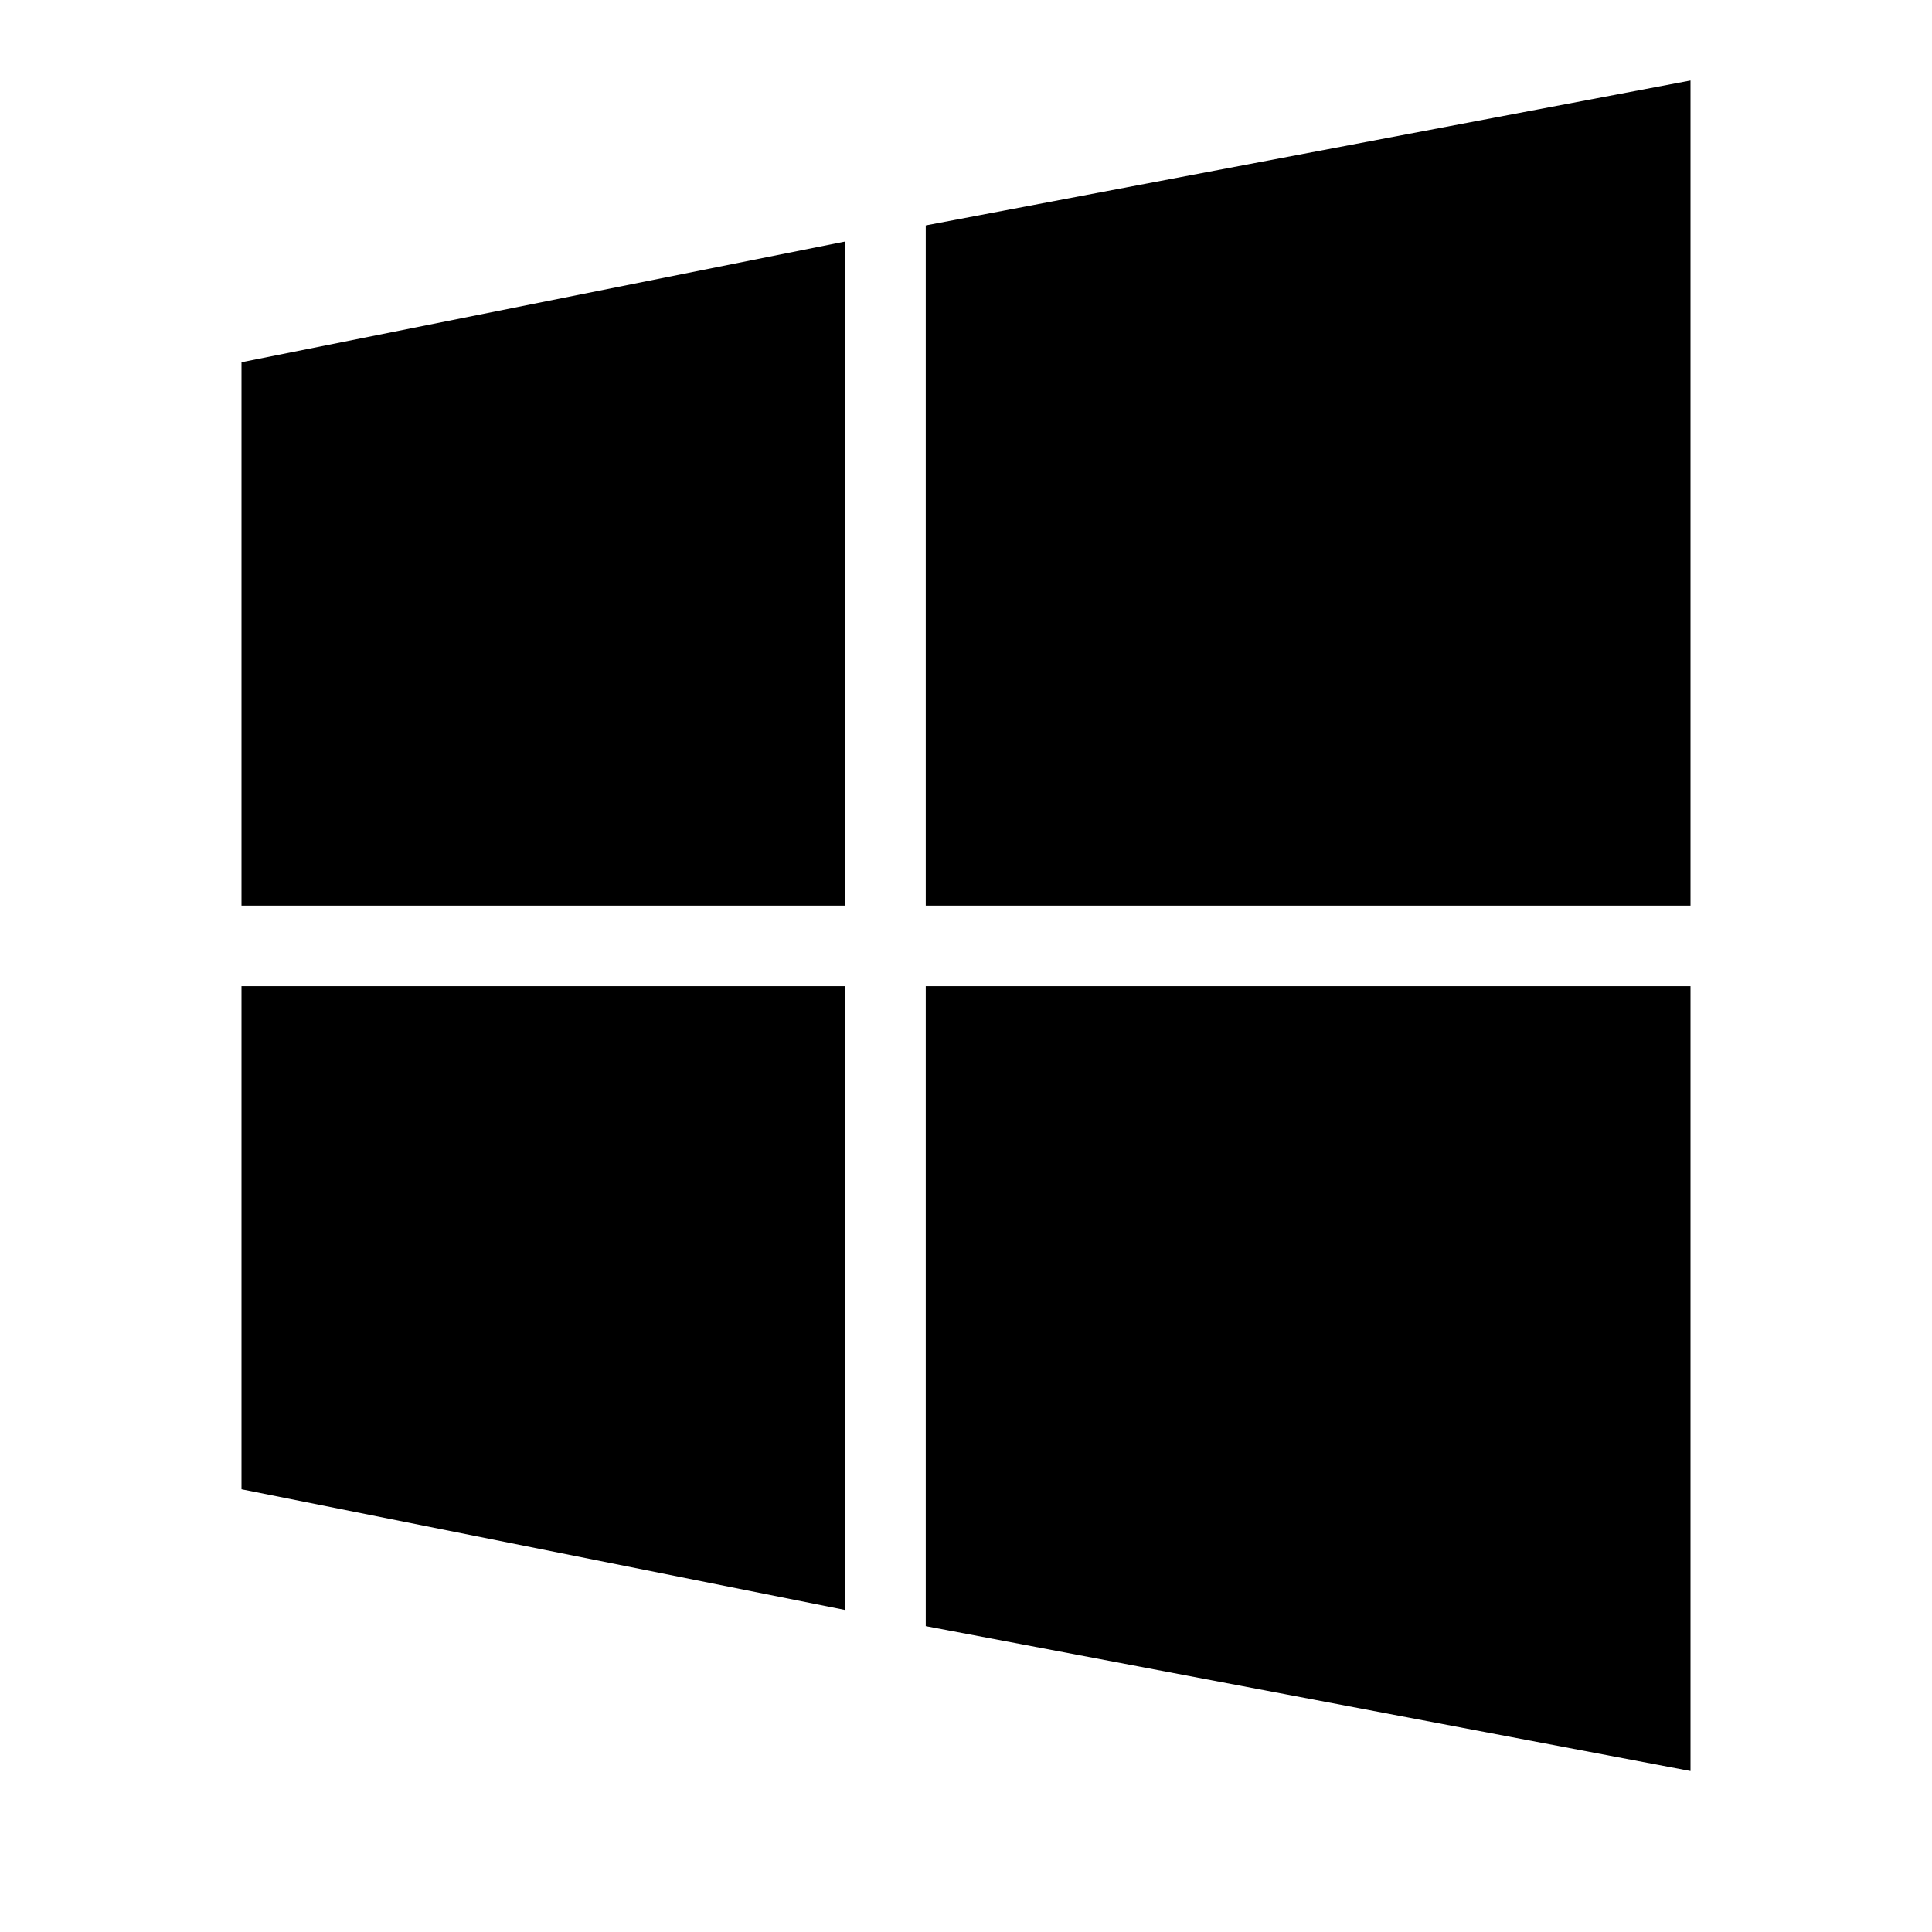
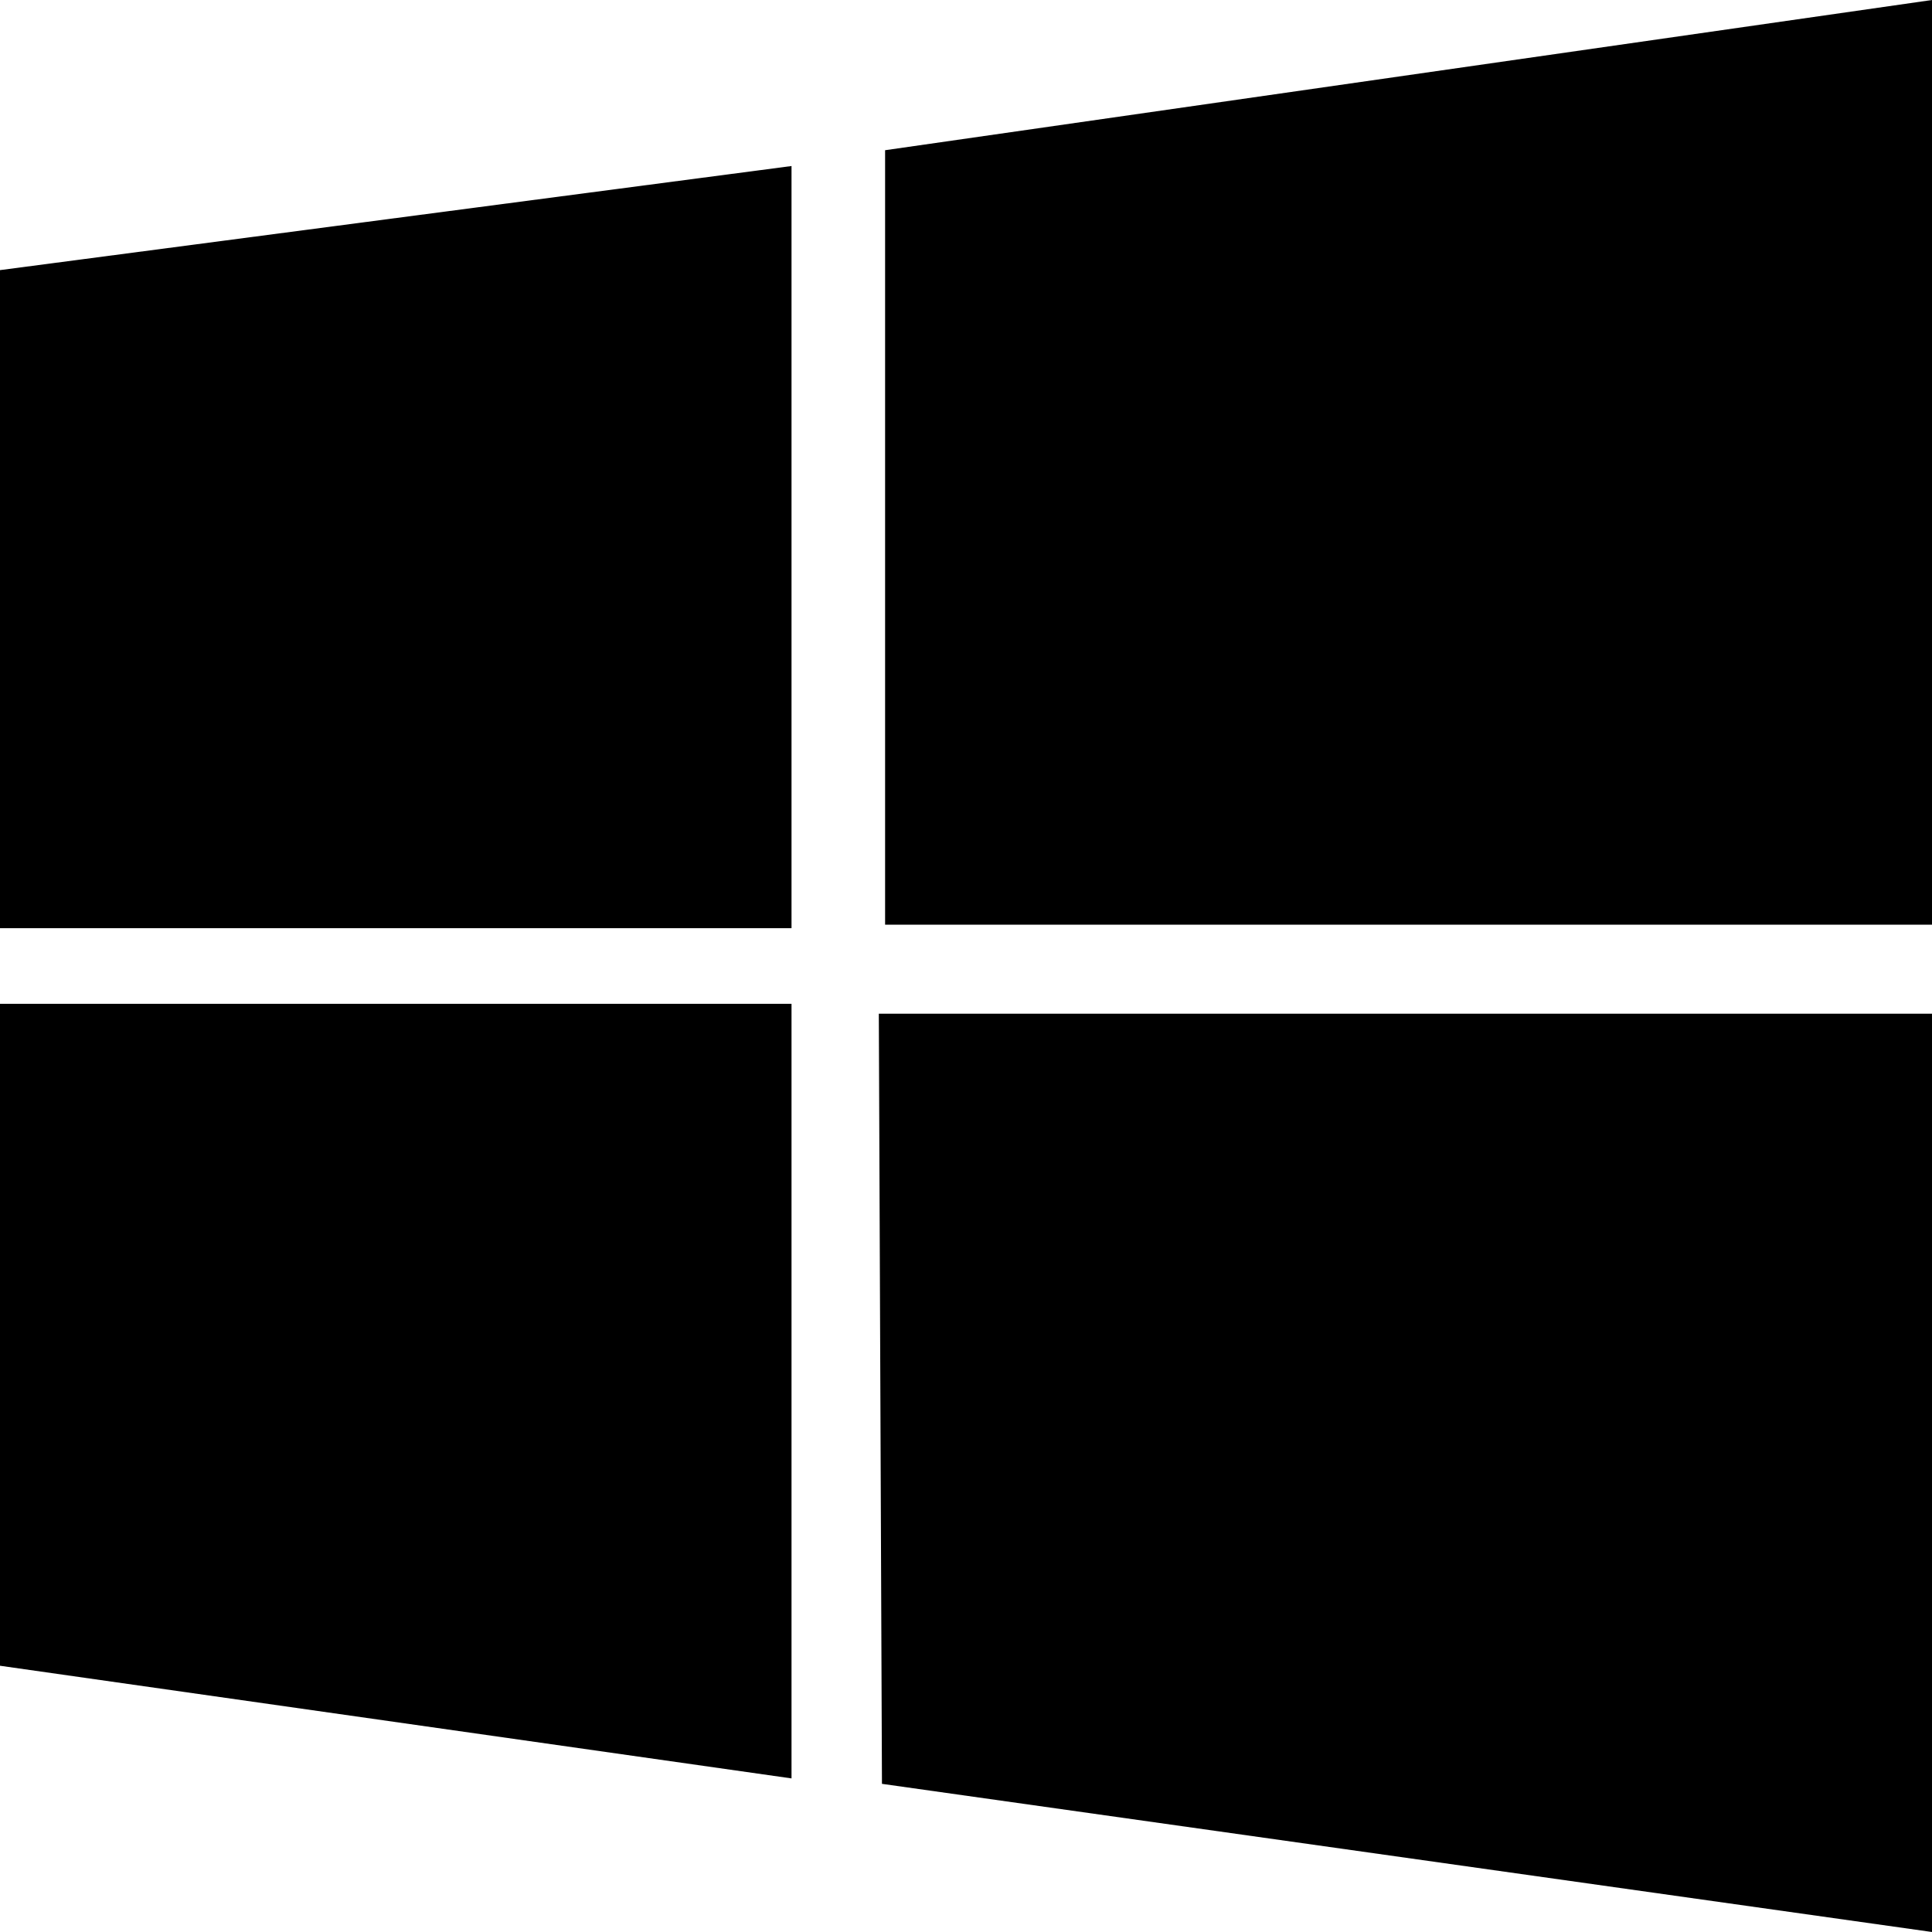
- <svg xmlns="http://www.w3.org/2000/svg" viewBox="0 0 24 24" fill="currentColor">
-   <path d="M3 4.5 10.5 3v8.25H3V4.5Zm8.5-1.7L21 1v10.25h-9.5V2.8ZM3 12.25h7.5V20L3 18.5v-6.25Zm8.5 0H21V22l-9.5-1.8v-7.95Z" />
+ <svg xmlns="http://www.w3.org/2000/svg" viewBox="0 0 16 16" fill="currentColor">
+   <path d="M6.555 1.375 0 2.237v5.45h6.555zM0 13.795l6.555.933V8.313H0zm7.278-5.4.026 6.378L16 16V8.395zM16 0 7.33 1.244v6.414H16z" />
</svg>
